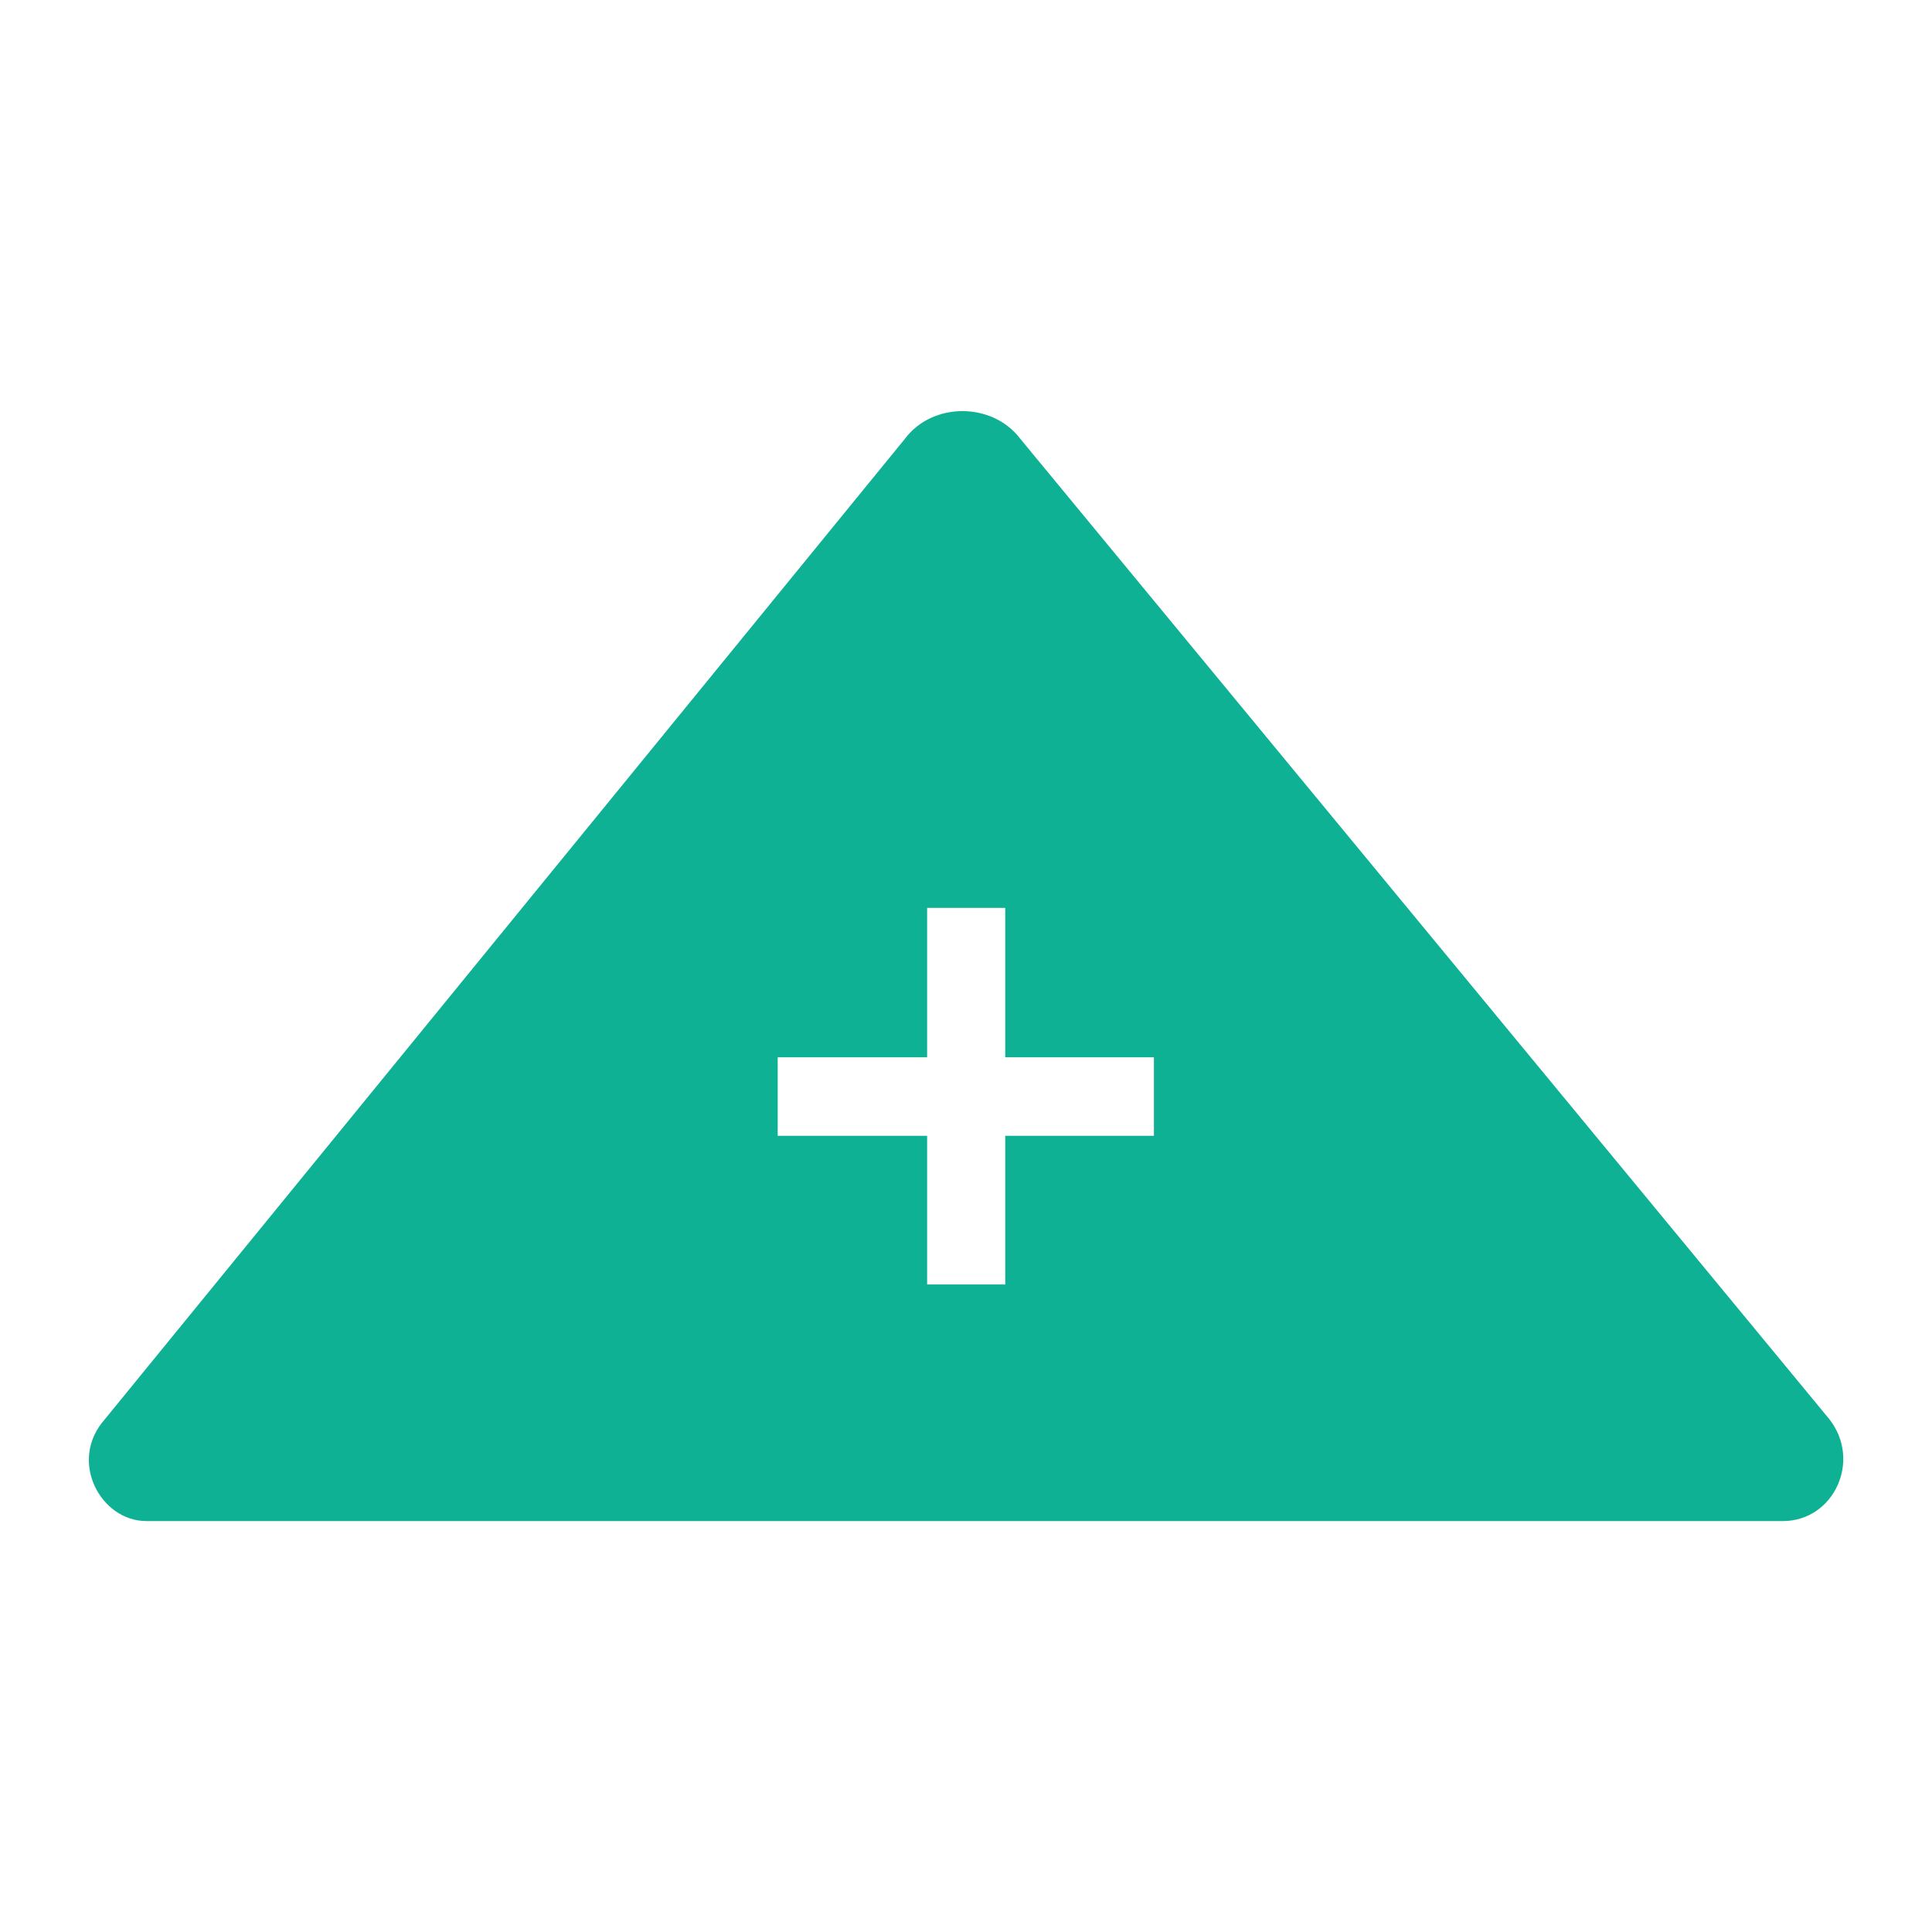
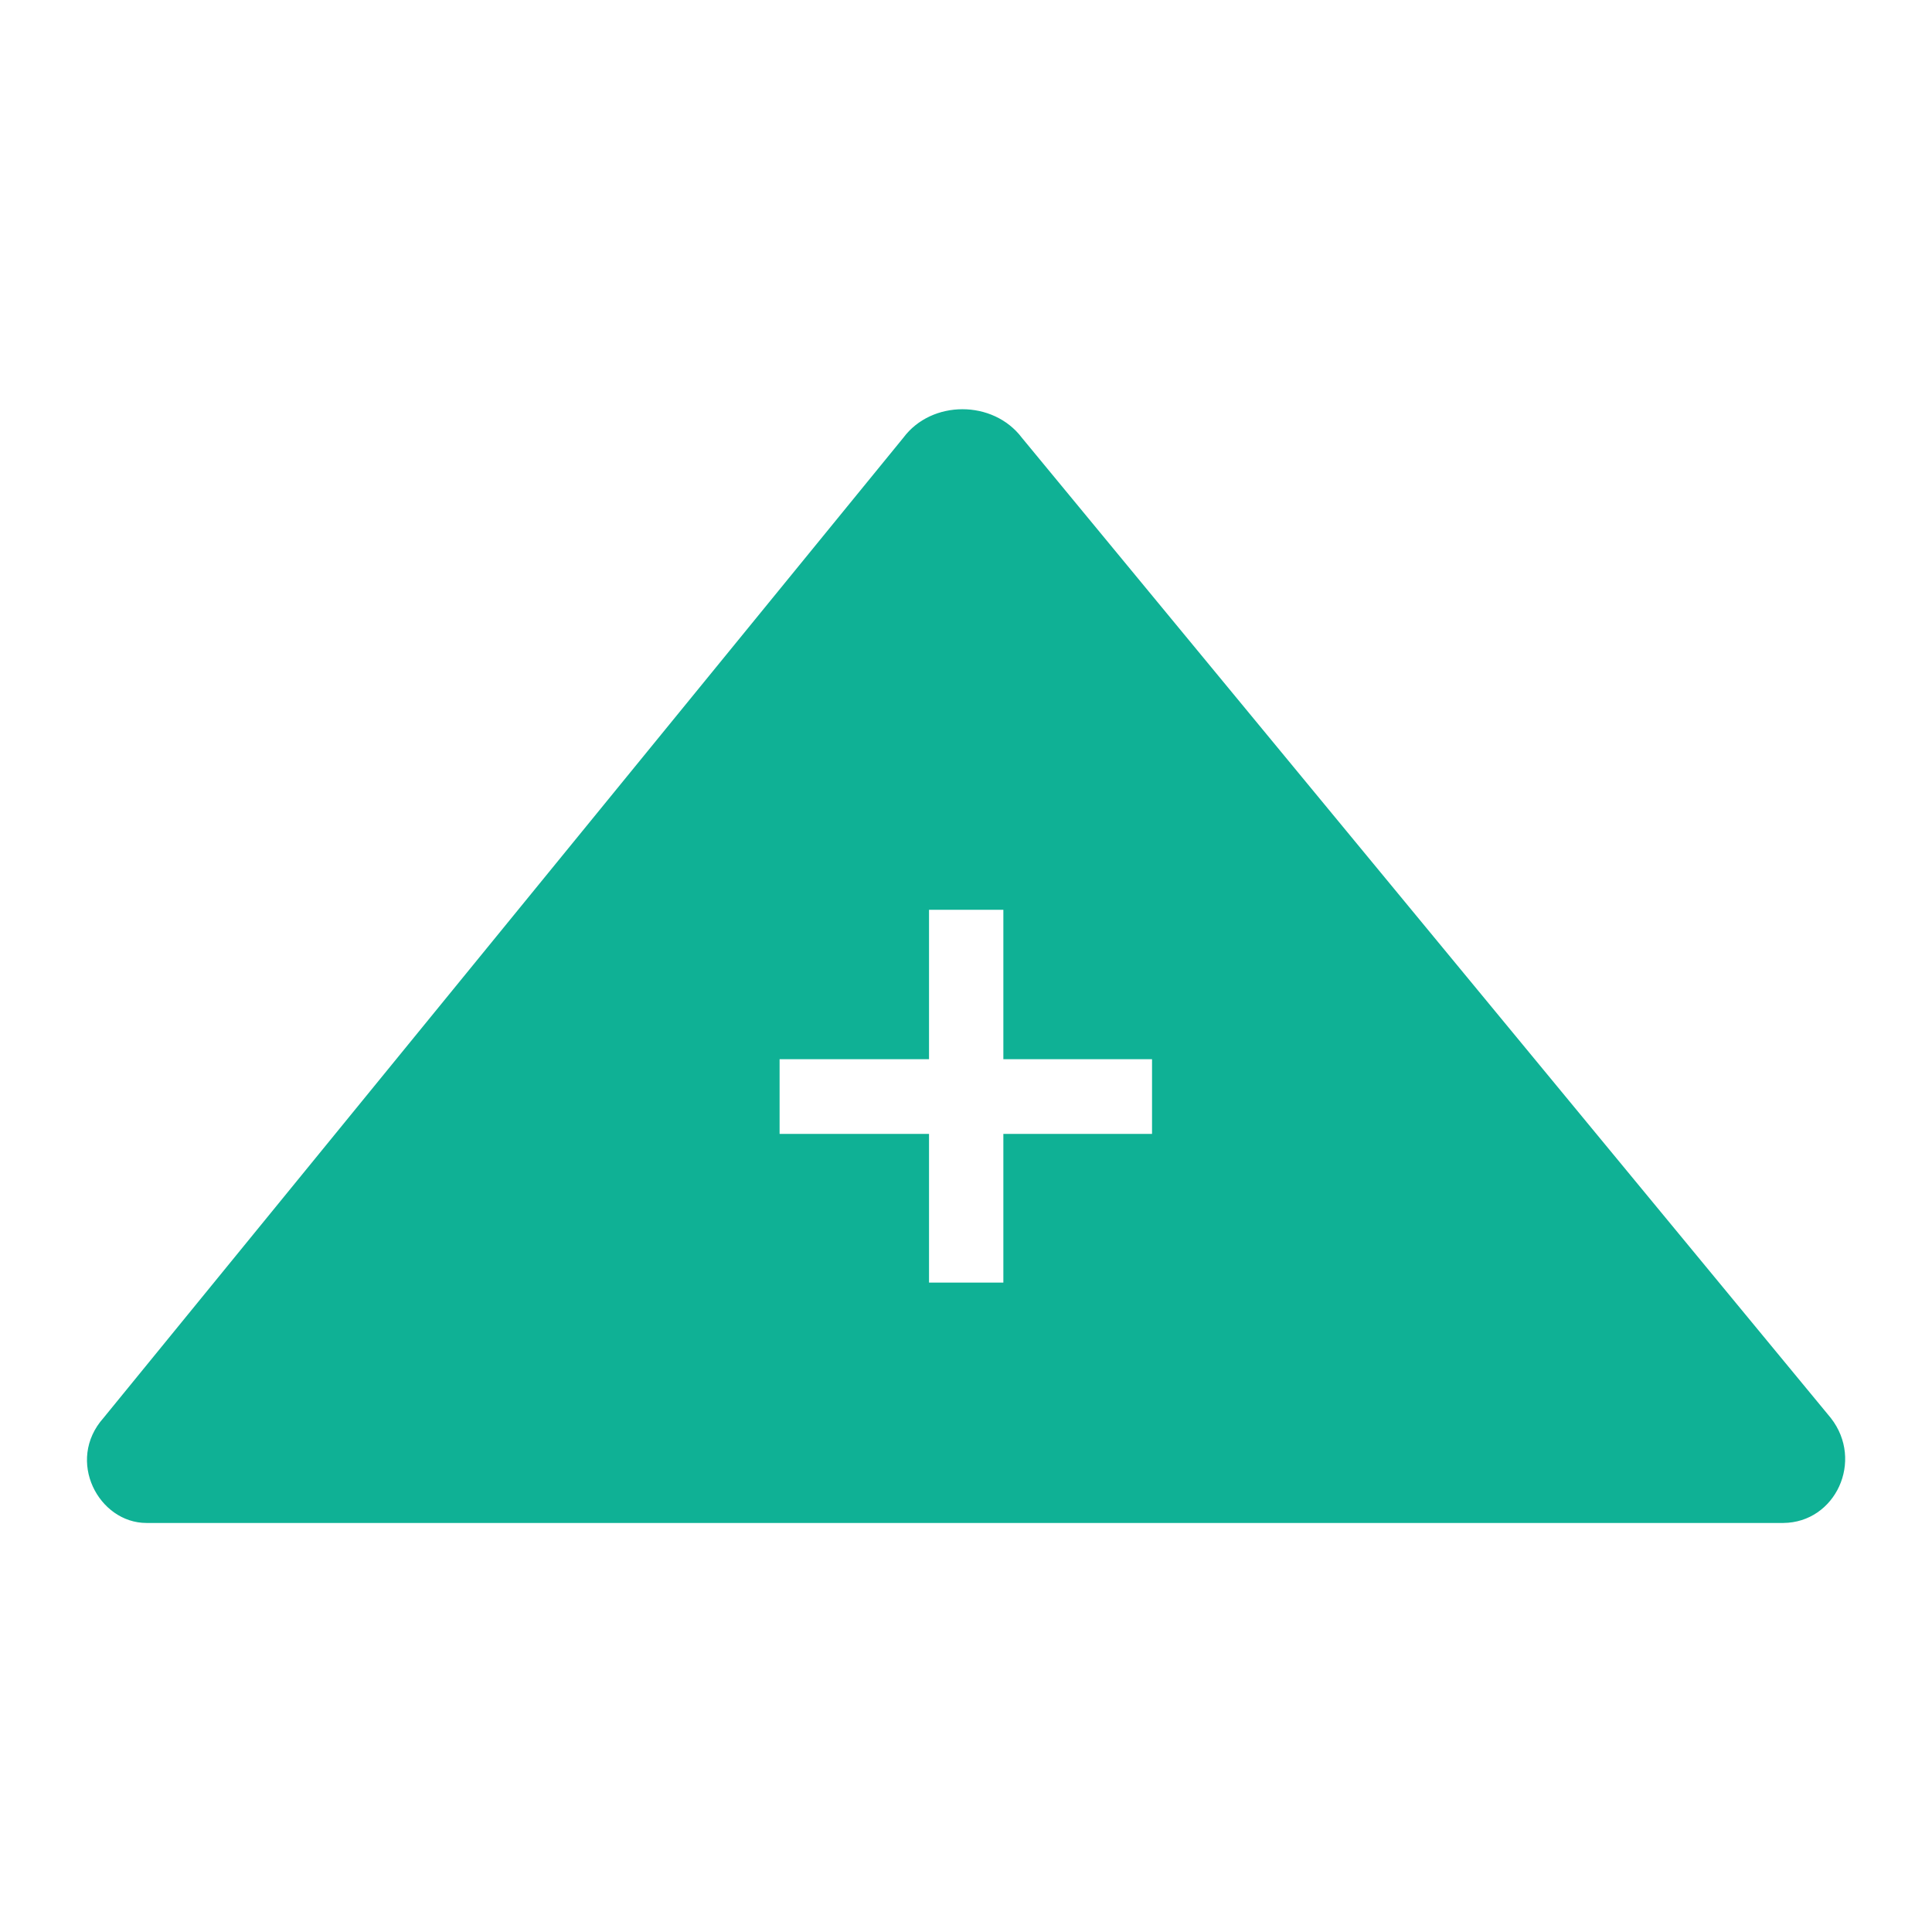
<svg xmlns="http://www.w3.org/2000/svg" version="1.1" id="Layer_1" x="0px" y="0px" viewBox="0 0 512 512" style="enable-background:new 0 0 512 512;" xml:space="preserve">
  <style type="text/css">
- 	.st0{fill:#0FB195;}
+ 	.st0{fill:#0FB195;stroke:#0FB195;stroke-miterlimit:10;}
</style>
-   <path class="st0" d="M484.8,376.1L270.4,116.3c-7.4-9.8-23.3-9.8-30.6,0l-212,259.8c-9.8,11-1.2,27,11,27h433.8  C486,403,493.4,387.1,484.8,376.1z M305.8,301h-39.4v39.4h-20.7V301h-39.6v-20.8h39.6v-39.6h20.7v39.6h39.4V301z" />
+   <path class="st0" d="M484.8,376.1L270.4,116.3c-7.4-9.8-23.3-9.8-30.6,0l-212,259.8c-9.8,11-1.2,27,11,27h433.8  C486,403,493.4,387.1,484.8,376.1z M305.8,301h-39.4v39.4h-20.7V301h-39.6v-20.8h39.6v-39.6h20.7v39.6h39.4L305.8,301L305.8,301z" />
</svg>
